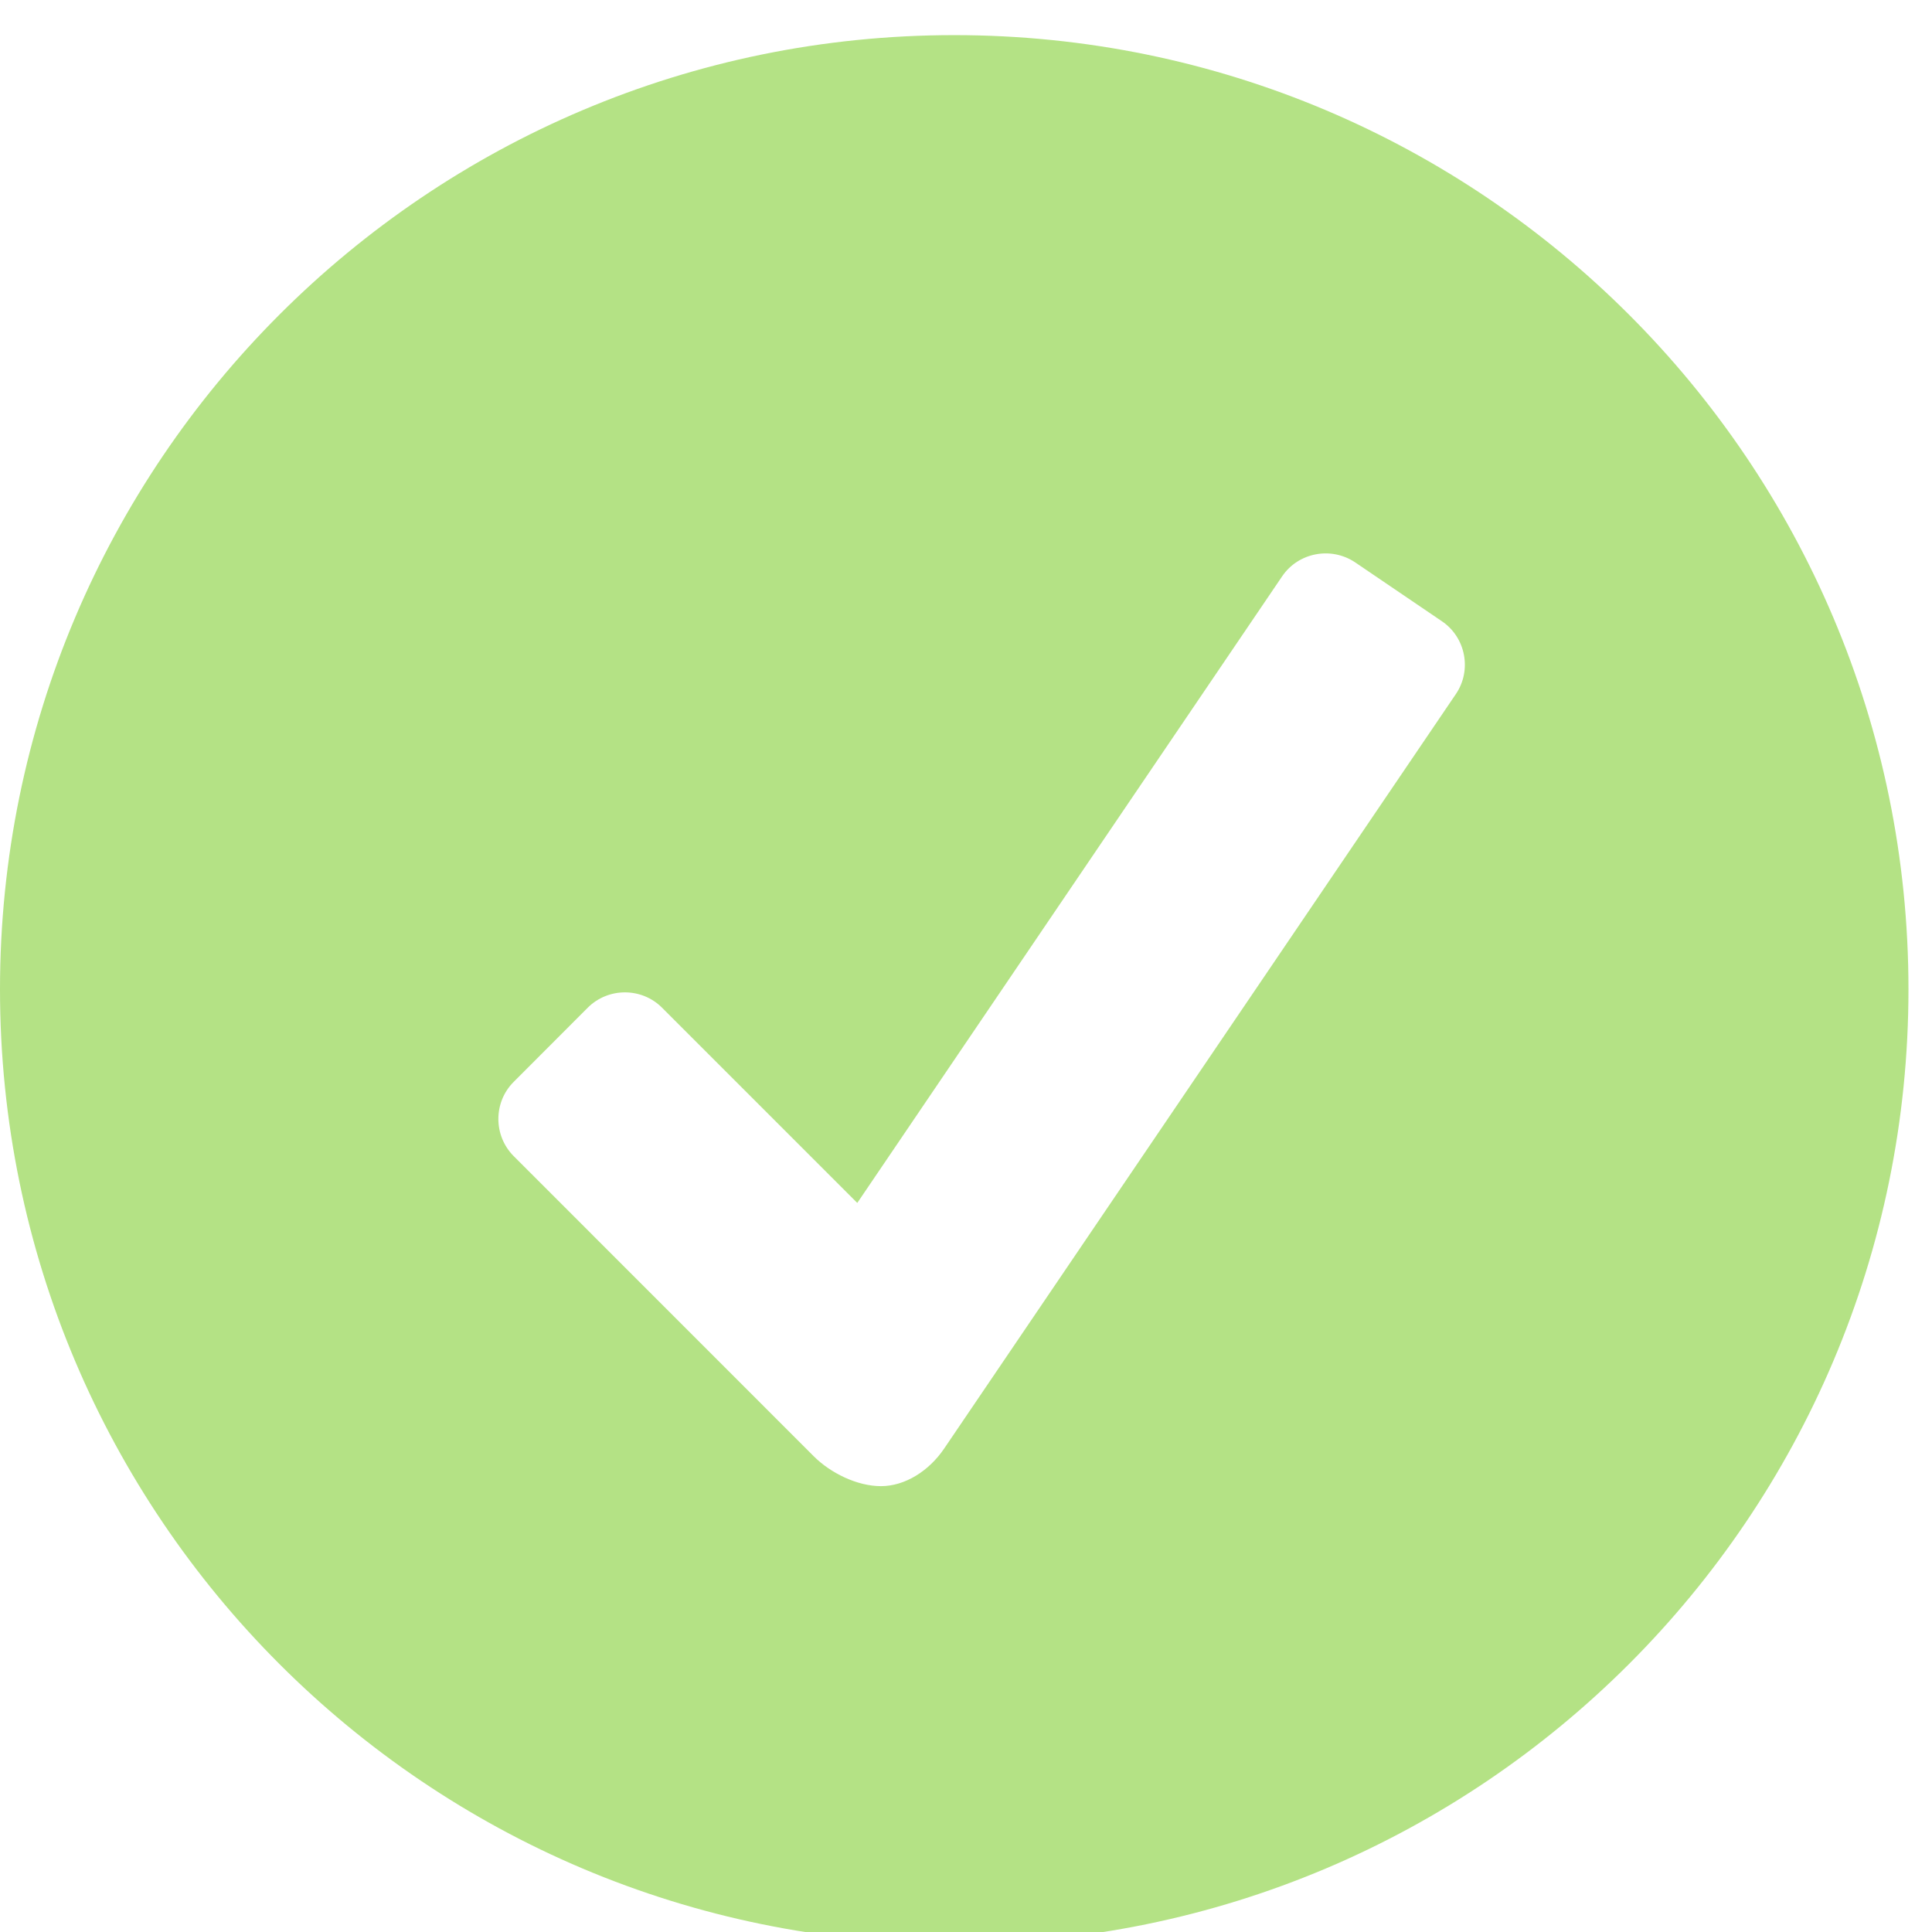
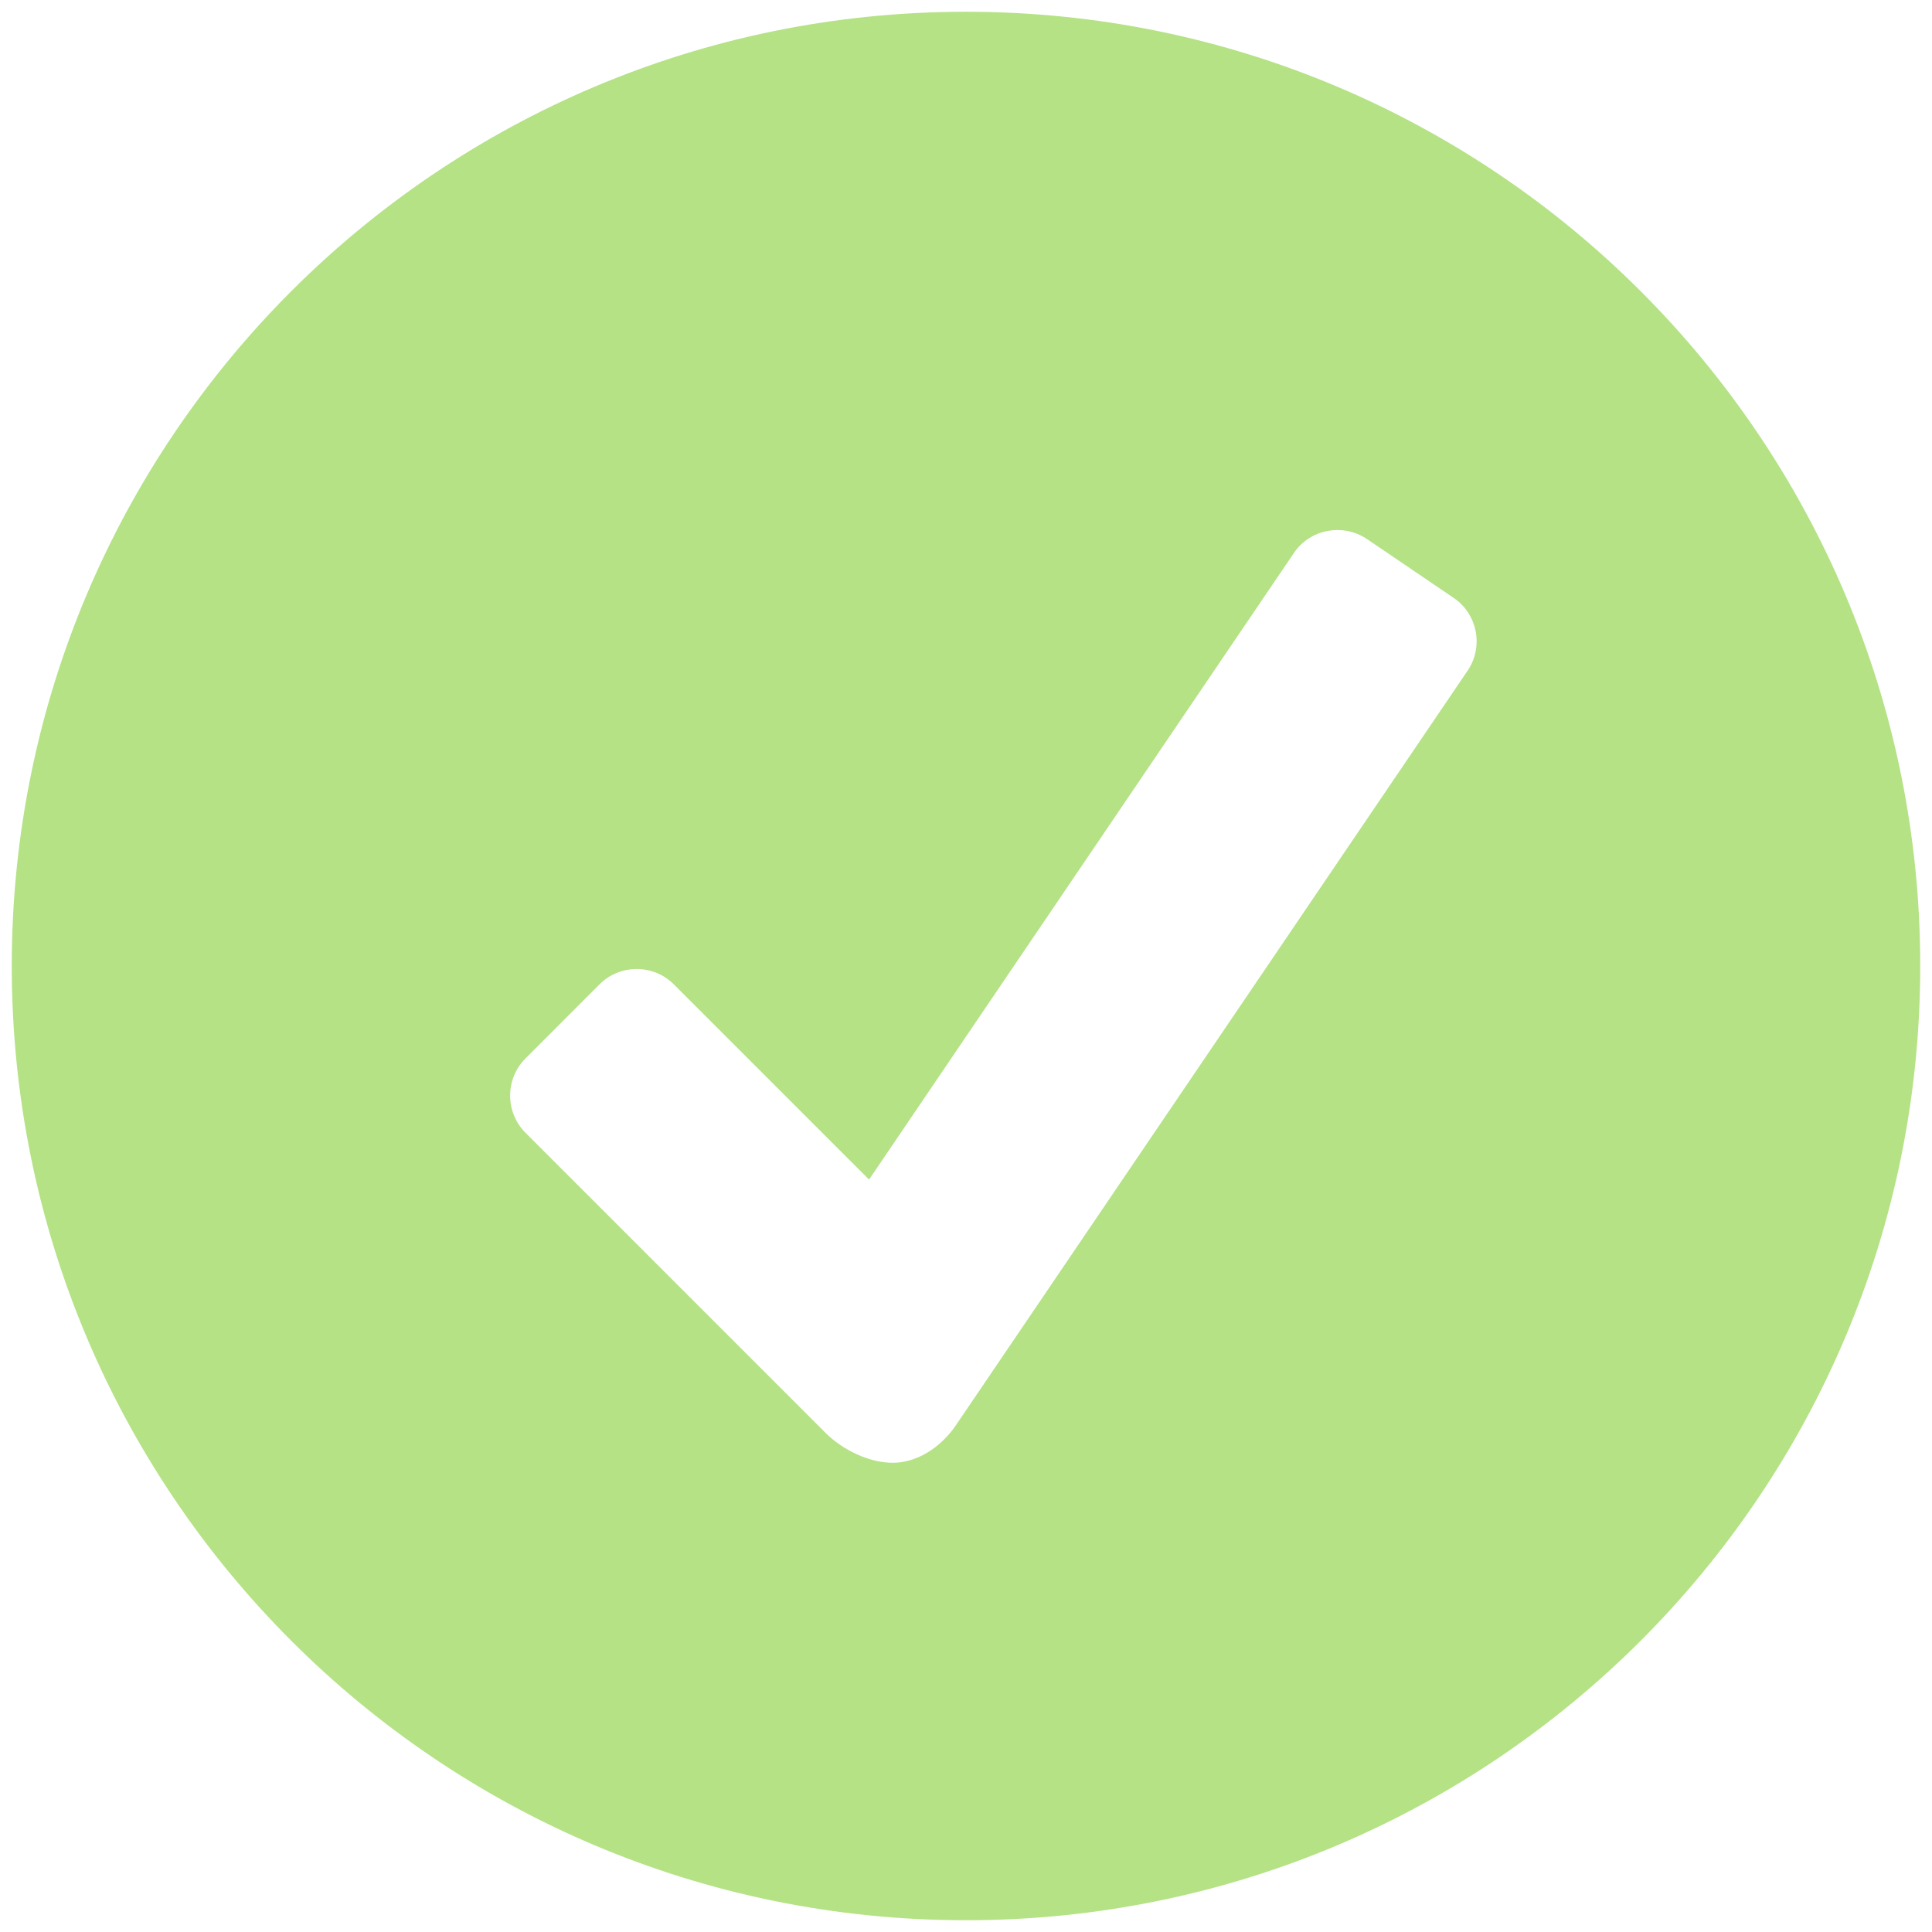
<svg xmlns="http://www.w3.org/2000/svg" width="44px" height="44px" viewBox="0 0 44 44" version="1.1">
  <g id="functional-button/ico_check_ok" stroke="none" stroke-width="1" fill="none" fill-rule="evenodd">
-     <path d="M21.731,0.8 C9.729,0.8 0,10.529 0,22.531 C0,34.533 9.729,44.264 21.731,44.264 C33.733,44.264 43.464,34.533 43.464,22.531 C43.464,10.529 33.733,0.8 21.731,0.8 Z M33.157,15.806 L21.502,32.991 C21.153,33.505 20.607,33.846 20.064,33.846 C19.521,33.846 18.919,33.549 18.537,33.17 L11.698,26.329 C11.234,25.862 11.234,25.104 11.698,24.64 L13.388,22.947 C13.853,22.485 14.612,22.485 15.075,22.947 L19.524,27.396 L29.201,13.124 C29.569,12.582 30.315,12.441 30.862,12.807 L32.839,14.149 C33.382,14.517 33.525,15.263 33.157,15.806 Z" id="ico_check_ok" fill="#B4E285" />
+     <path d="M21.999,0.268 C9.997,0.268 0.268,9.997 0.268,21.999 C0.268,34.001 9.997,43.732 21.999,43.732 C34.001,43.732 43.732,34.001 43.732,21.999 C43.732,9.997 34.001,0.268 21.999,0.268 Z M33.424,15.274 L21.77,32.459 C21.421,32.973 20.875,33.314 20.332,33.314 C19.789,33.314 19.187,33.017 18.805,32.637 L11.966,25.797 C11.502,25.33 11.502,24.572 11.966,24.107 L13.656,22.415 C14.12,21.953 14.88,21.953 15.343,22.415 L19.792,26.864 L29.469,12.592 C29.837,12.049 30.583,11.909 31.13,12.275 L33.107,13.617 C33.65,13.985 33.793,14.731 33.424,15.274 Z" id="ico_check_ok" fill="#B4E285" />
  </g>
</svg>
